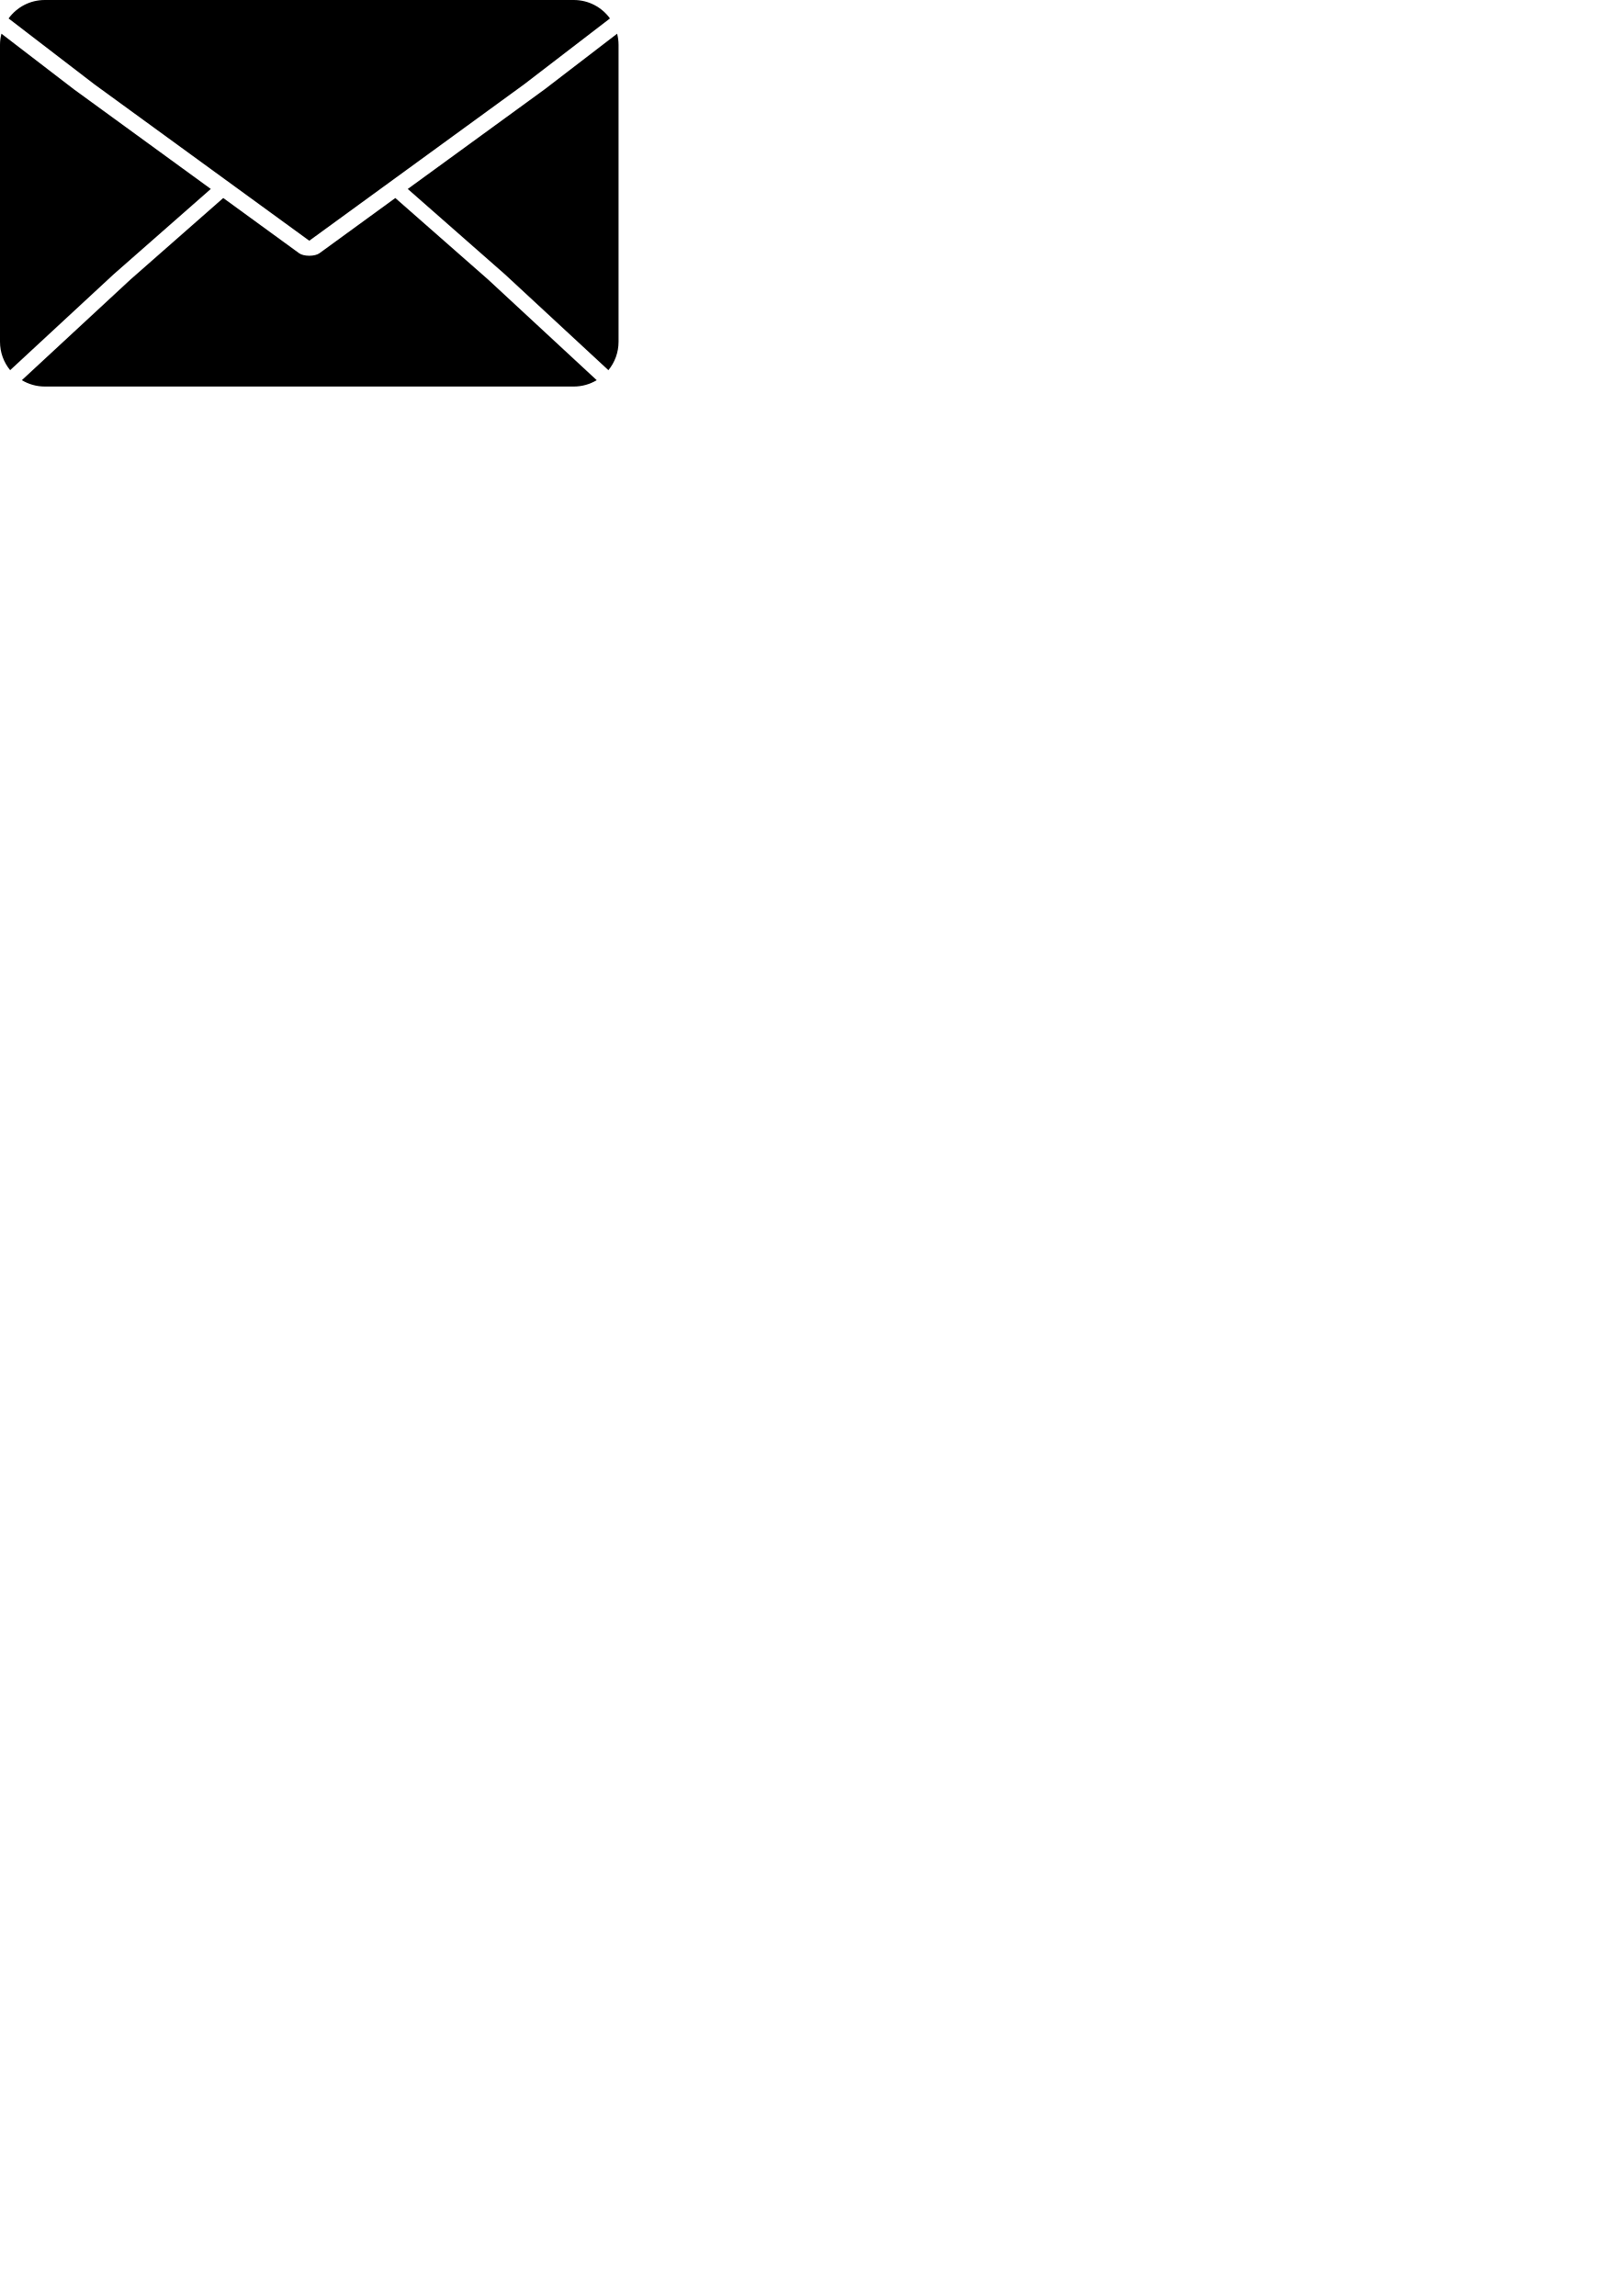
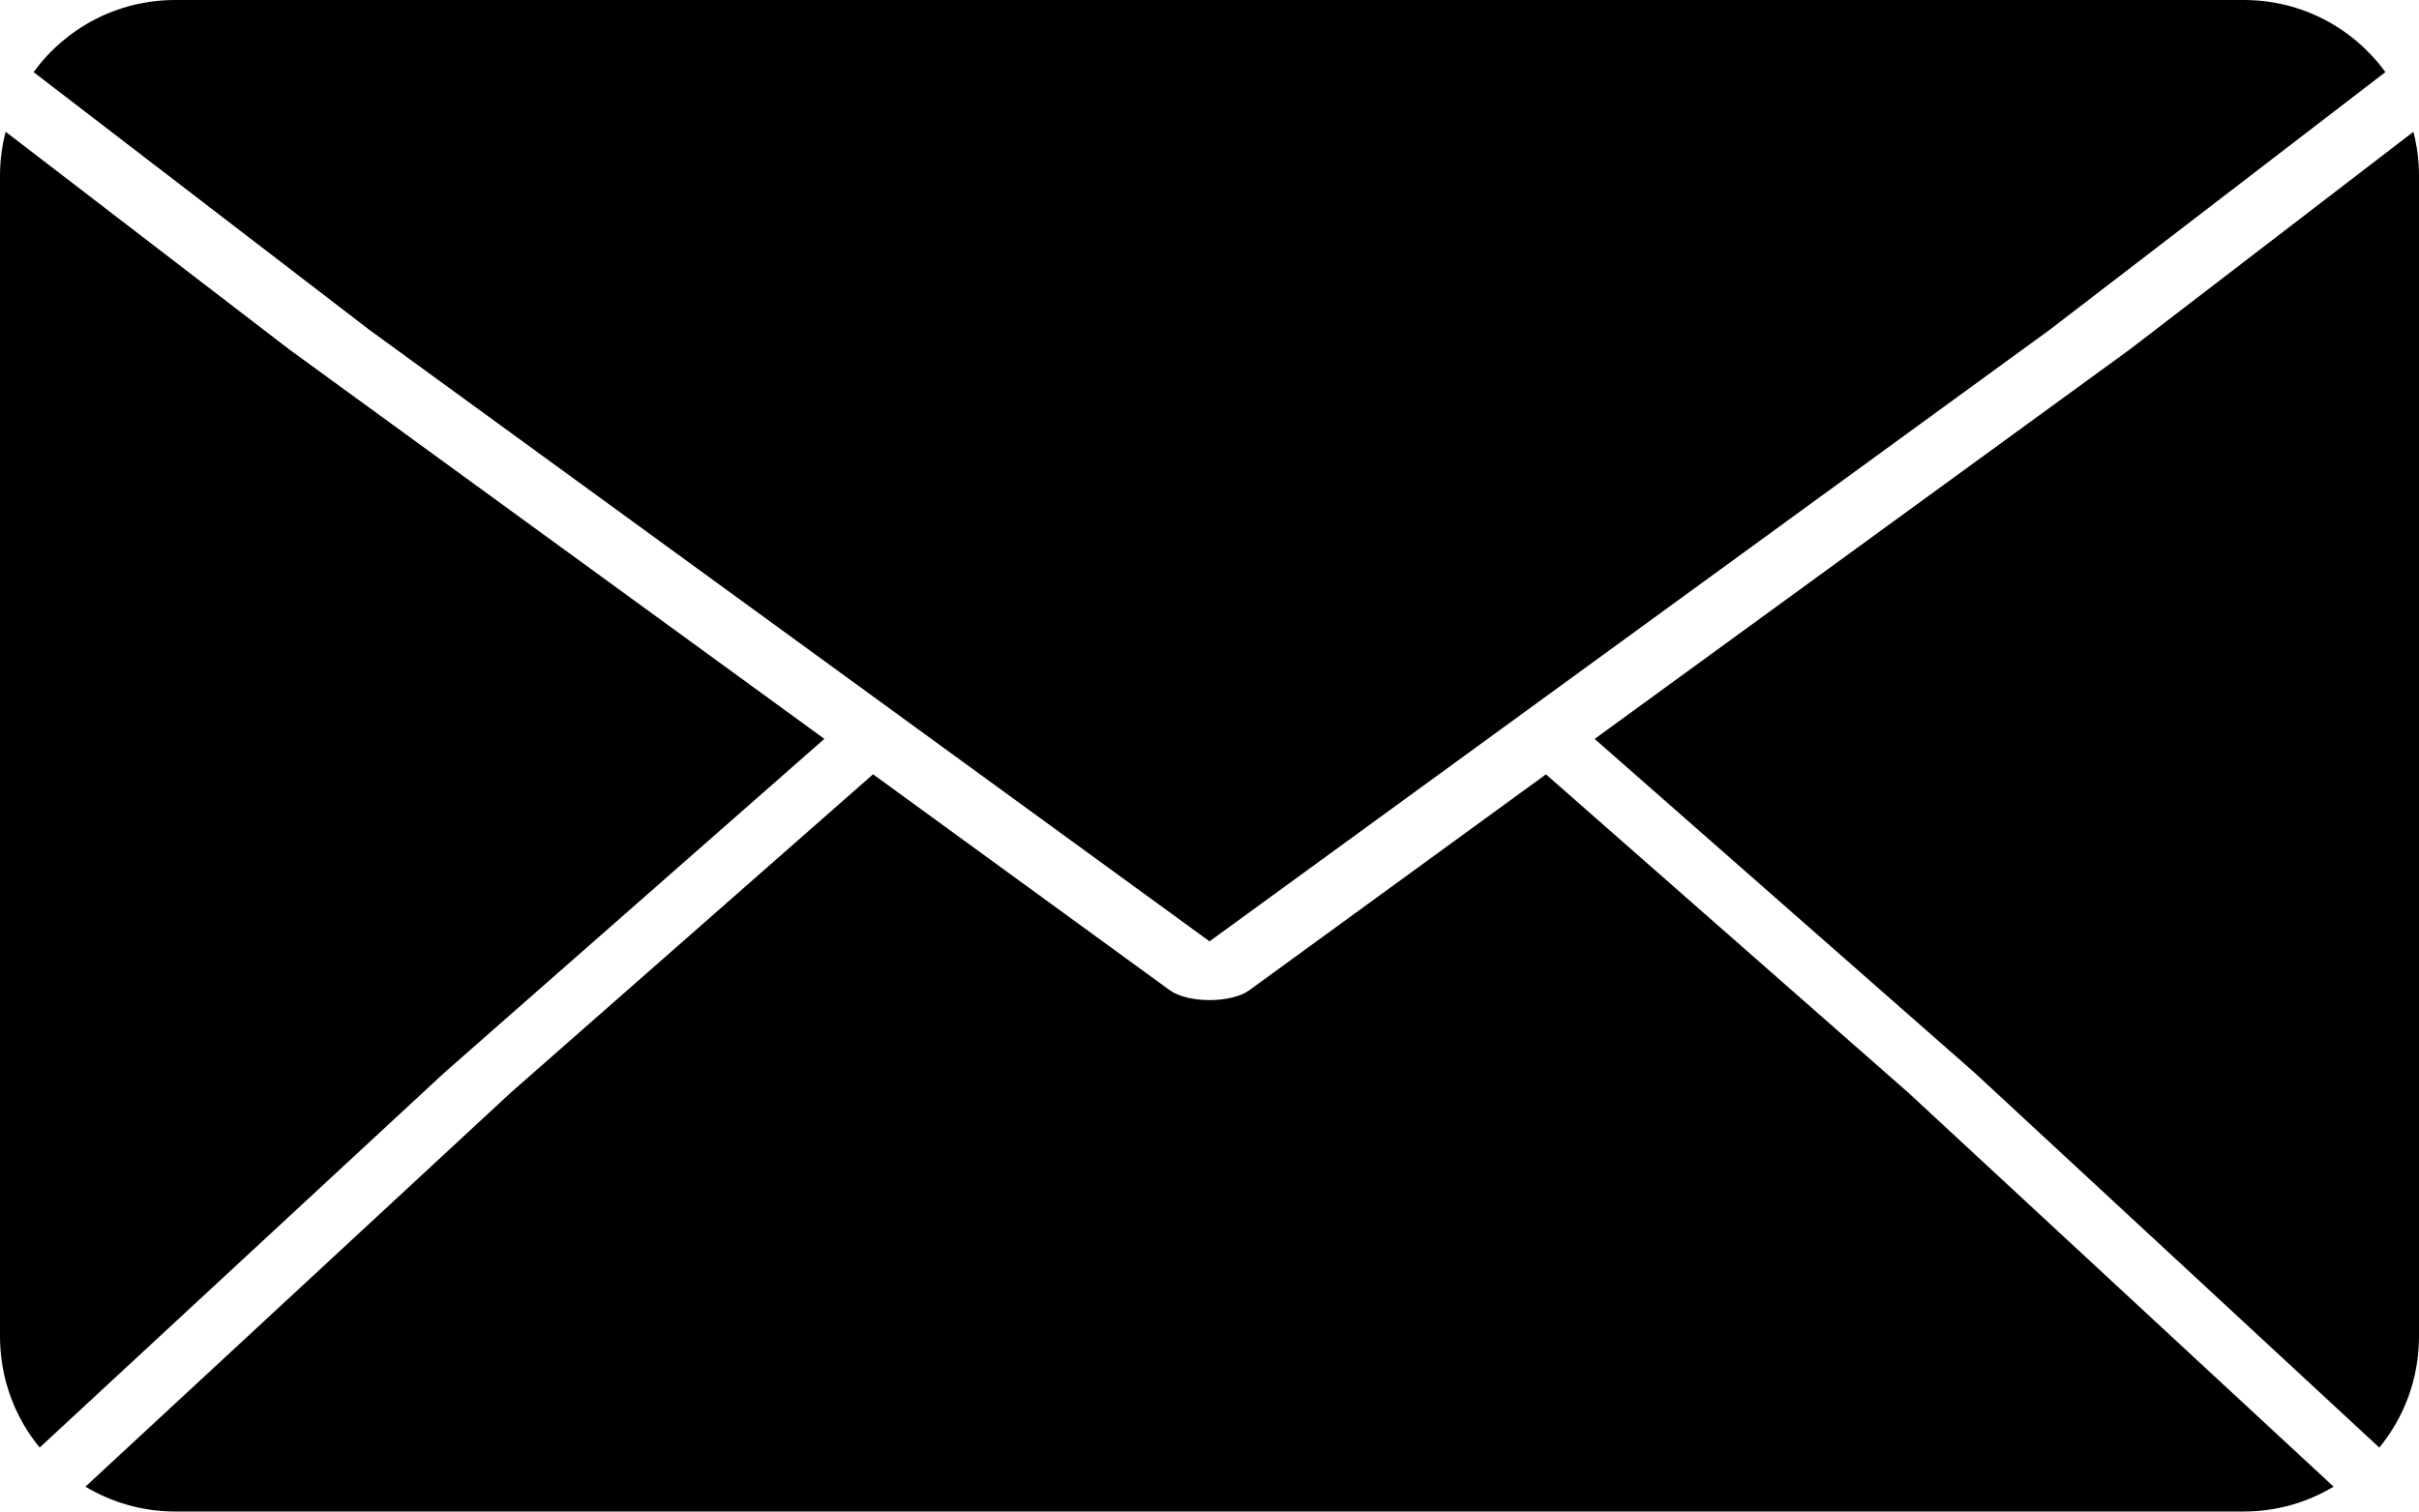
- <svg xmlns="http://www.w3.org/2000/svg" width="210mm" height="297mm" viewBox="0 0 210 297" version="1.1" id="svg1">
+ <svg xmlns="http://www.w3.org/2000/svg" width="80mm" height="50mm" viewBox="0 0 80 50" version="1.1" id="svg1">
  <defs id="defs1" />
  <g id="layer1">
    <path id="rect1" style="fill:#000000;stroke:none;stroke-width:0.289;stroke-linejoin:bevel;stroke-dasharray:1.156, 0.289" d="M 5.797,0 C 3.864,0 2.163,0.94 1.111,2.386 L 12.21,10.907 40.001,31.139 67.789,10.907 78.889,2.385 C 77.837,0.94 76.136,0 74.204,0 Z M 0.186,4.358 C 0.069,4.818 0,5.299 0,5.797 V 44.204 c 0,1.4 0.492,2.681 1.312,3.68 L 14.68,35.498 a 1.266,0.66 0 0 1 0.015,-0.014 L 27.263,24.441 9.583,11.571 a 1.522,0.657 0 0 1 -0.018,-0.013 z m 79.629,0.002 -9.377,7.197 a 1.522,0.657 0 0 1 -0.018,0.013 L 52.737,24.443 65.302,35.484 a 1.266,0.66 0 0 1 0.015,0.014 L 78.687,47.885 C 79.508,46.885 80,45.604 80,44.204 V 5.797 c 0,-0.497 -0.068,-0.977 -0.185,-1.437 z M 28.874,25.613 16.884,36.151 2.825,49.178 c 0.869,0.519 1.883,0.822 2.972,0.822 H 74.204 c 1.09,0 2.104,-0.303 2.972,-0.822 L 63.118,36.151 51.127,25.615 41.31,32.761 a 1.522,0.657 0 0 1 -2.617,0 z" />
  </g>
</svg>
